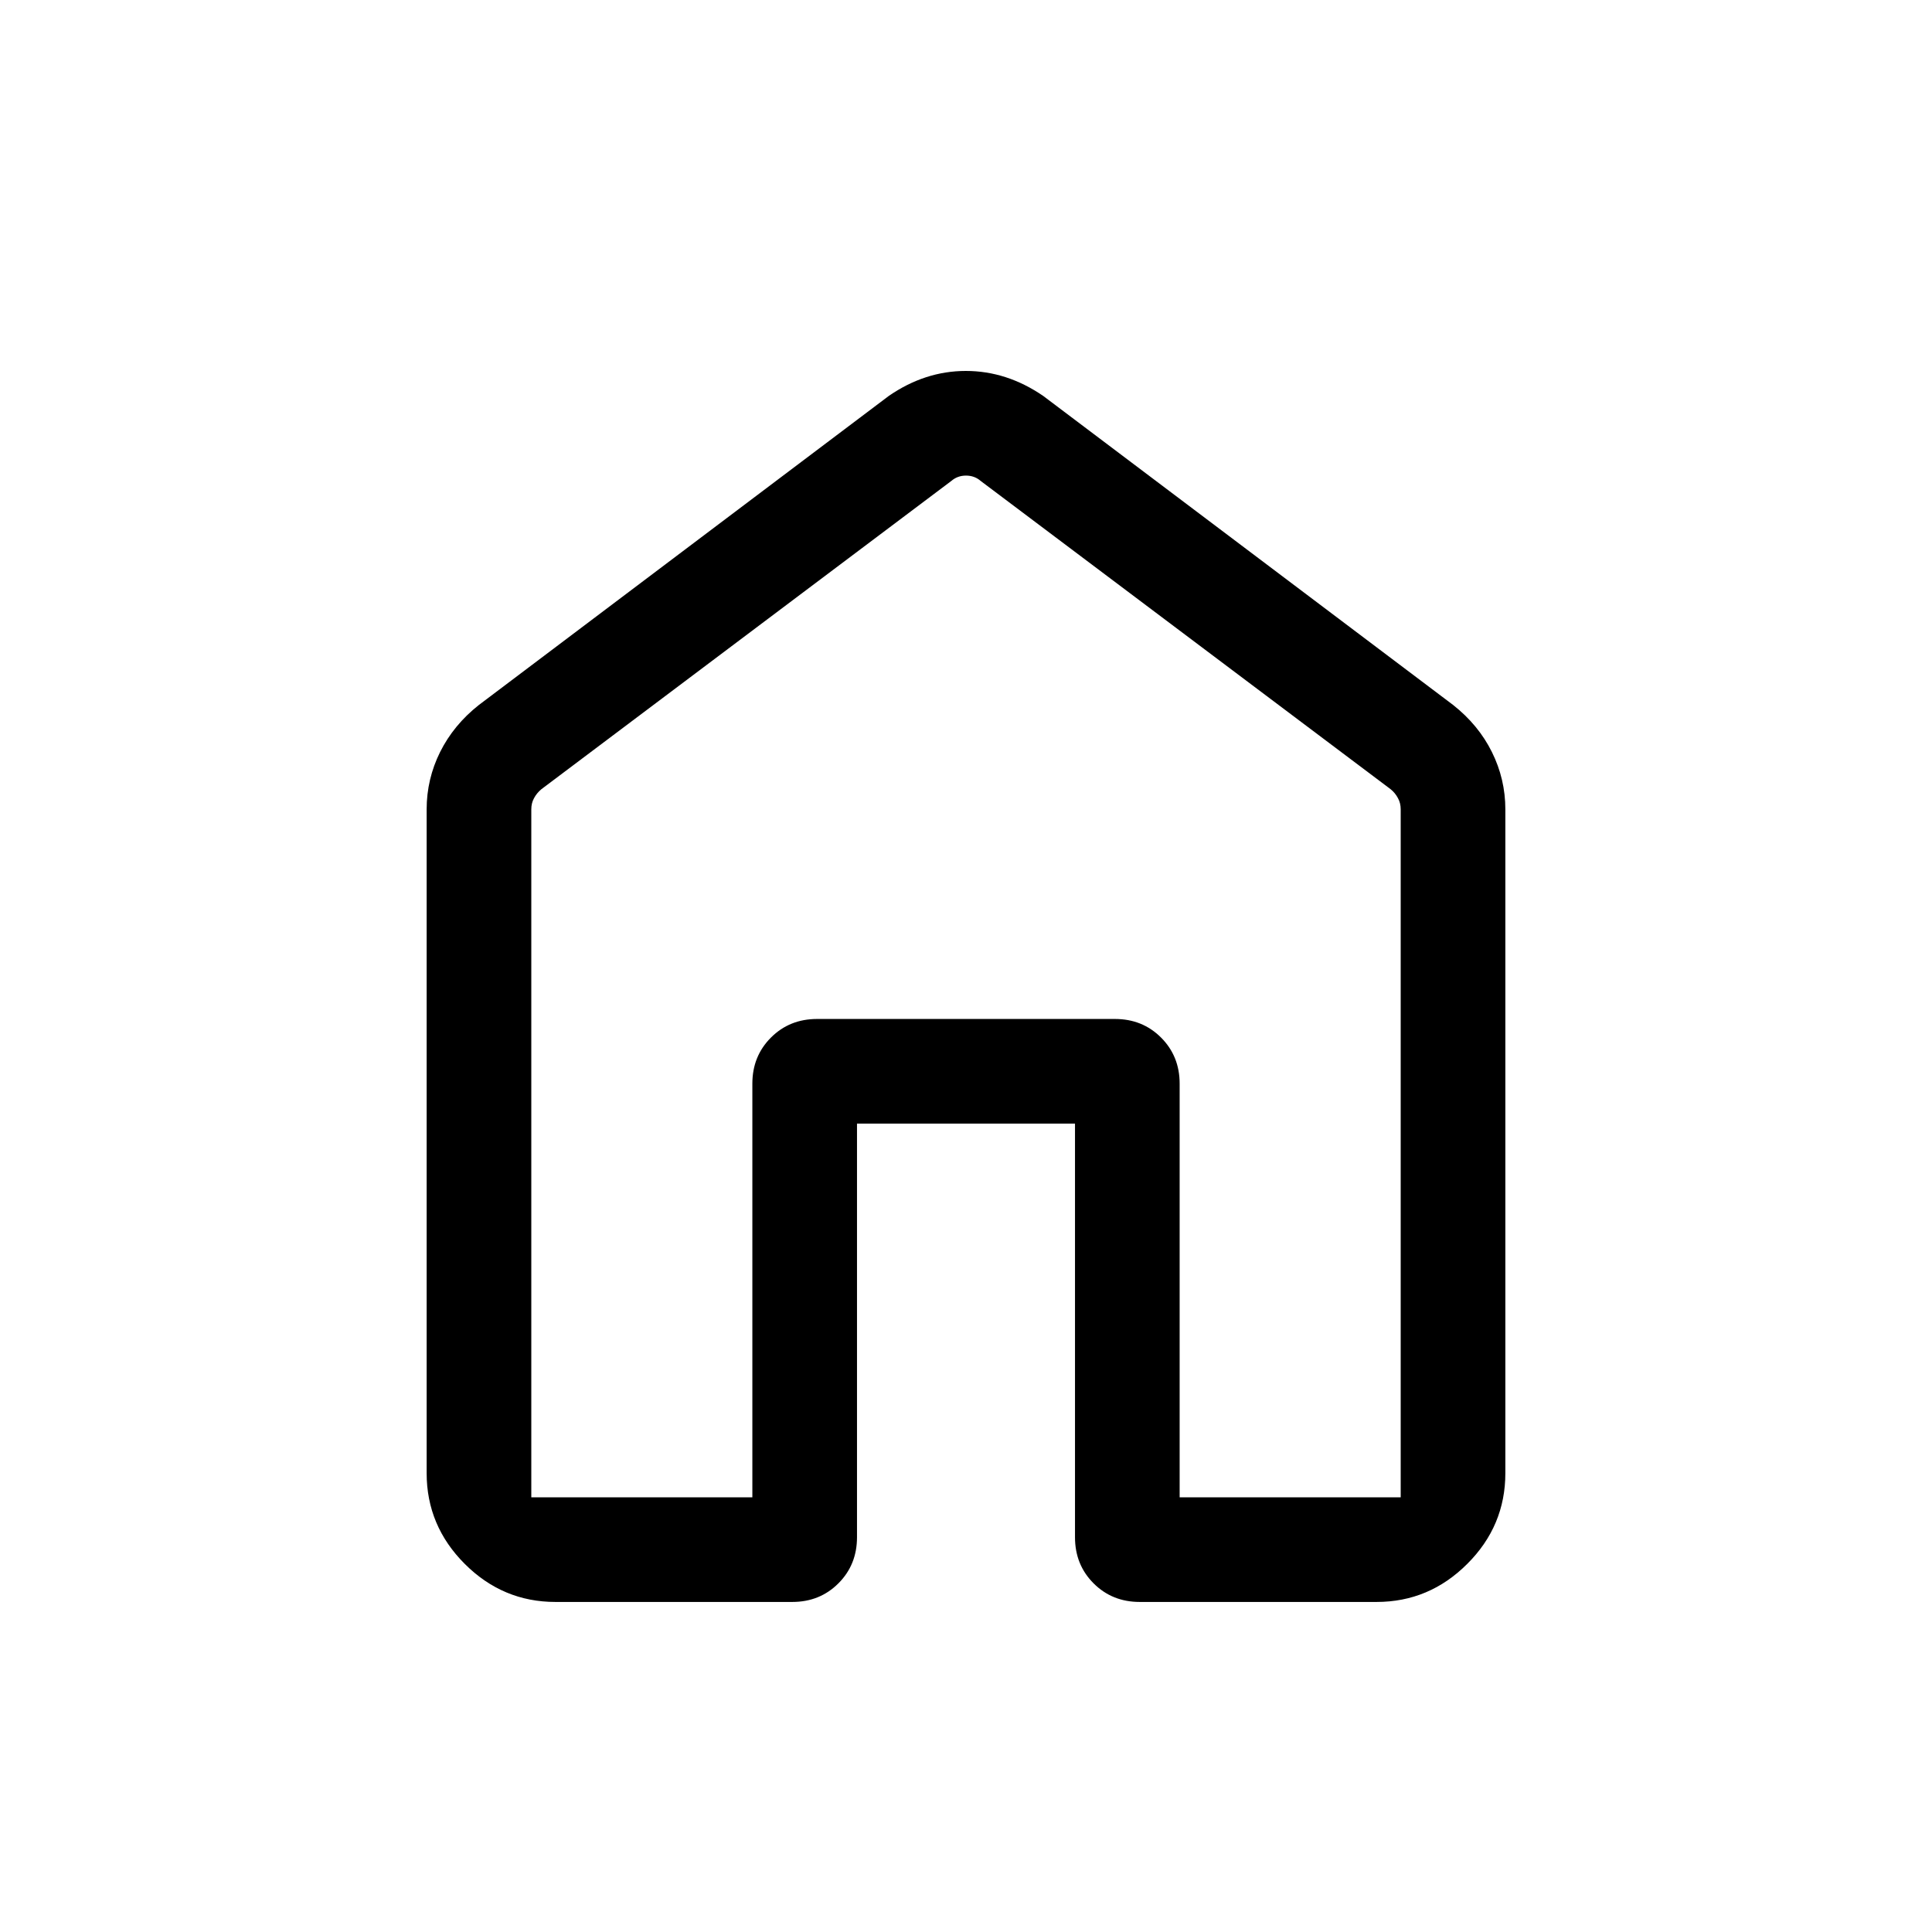
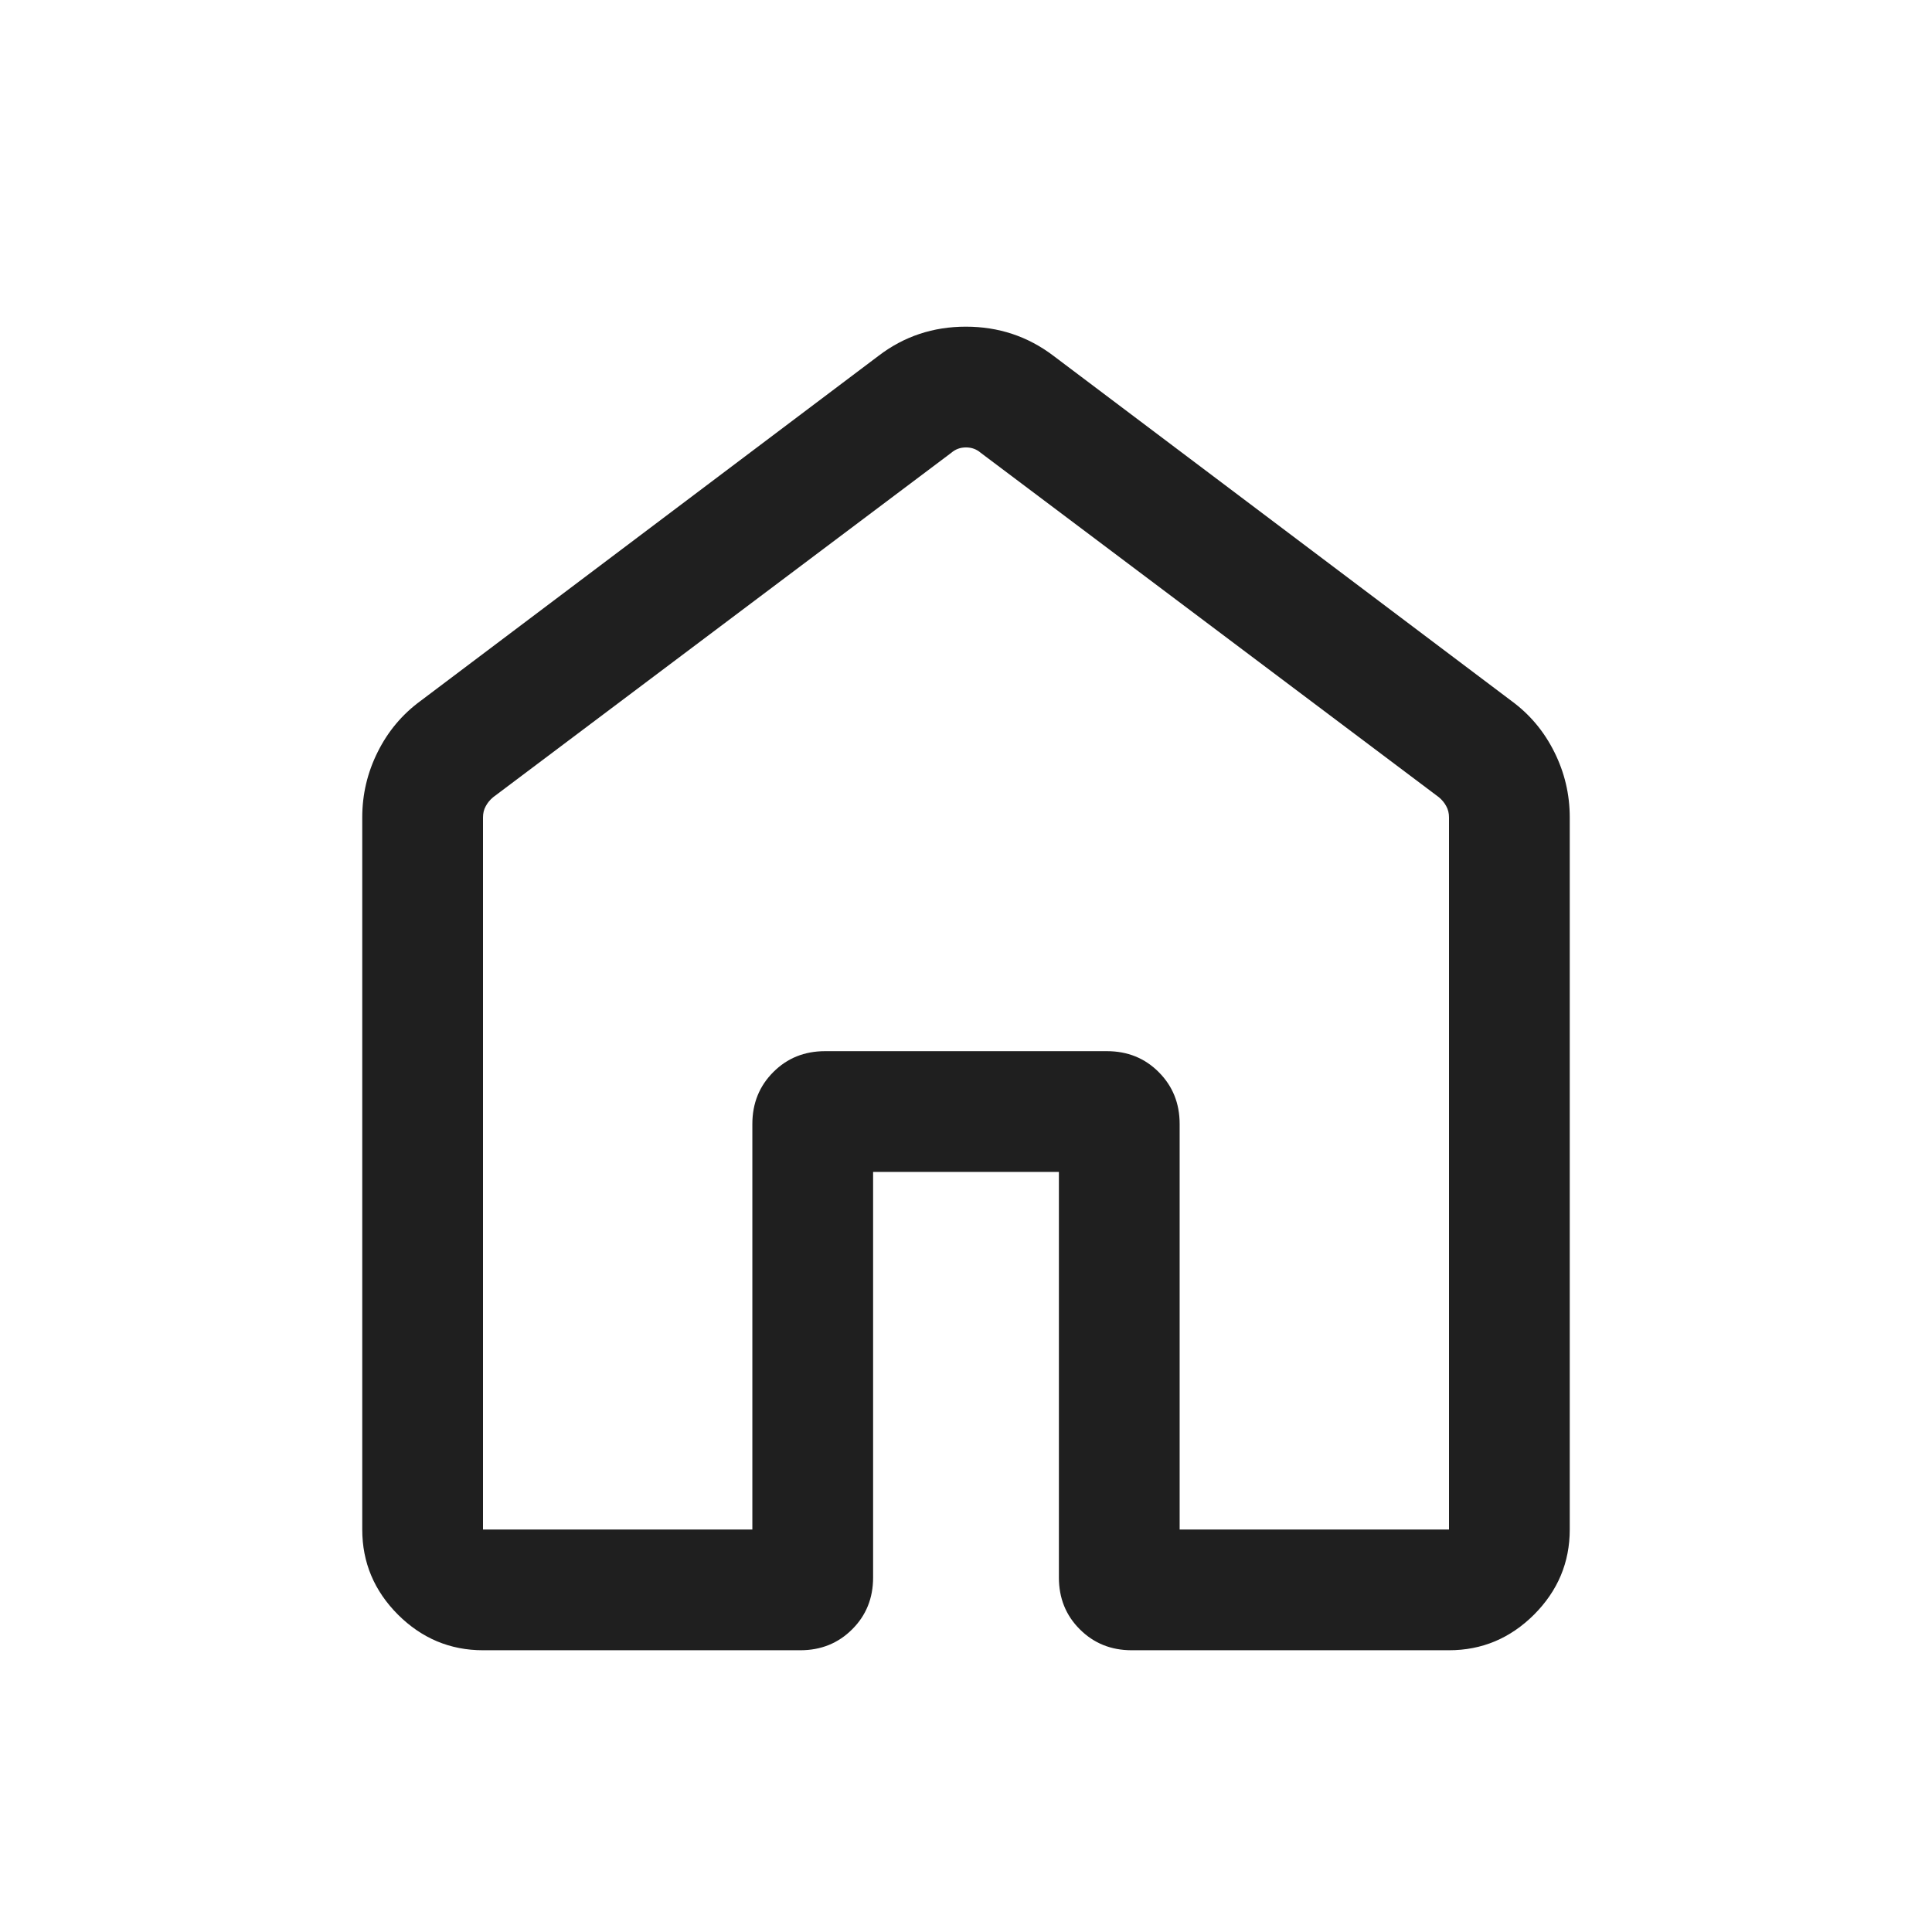
<svg xmlns="http://www.w3.org/2000/svg" width="24" height="24" viewBox="0 0 24 24" fill="none">
-   <path d="M6.6 18.6H9.346V13.461C9.346 13.234 9.423 13.043 9.577 12.889C9.731 12.735 9.922 12.658 10.15 12.658H13.85C14.078 12.658 14.269 12.735 14.423 12.889C14.577 13.043 14.654 13.234 14.654 13.461V18.6H17.4V10.054C17.4 10.003 17.389 9.956 17.366 9.915C17.344 9.873 17.314 9.836 17.275 9.804L12.183 5.975C12.132 5.93 12.07 5.908 12 5.908C11.93 5.908 11.869 5.93 11.817 5.975L6.725 9.804C6.687 9.836 6.656 9.873 6.634 9.915C6.611 9.956 6.6 10.003 6.6 10.054V18.6ZM5.3 18.3V10.054C5.3 9.803 5.356 9.566 5.467 9.342C5.579 9.118 5.739 8.923 5.948 8.758L11.04 4.919C11.34 4.712 11.659 4.608 11.998 4.608C12.338 4.608 12.658 4.712 12.96 4.919L18.052 8.758C18.261 8.923 18.422 9.118 18.533 9.342C18.644 9.566 18.7 9.803 18.7 10.054V18.3C18.7 18.736 18.543 19.112 18.227 19.427C17.912 19.742 17.537 19.9 17.1 19.9H14.158C13.93 19.9 13.739 19.823 13.585 19.669C13.431 19.515 13.354 19.324 13.354 19.096V13.958H10.646V19.096C10.646 19.324 10.569 19.515 10.415 19.669C10.261 19.823 10.07 19.9 9.842 19.9H6.9C6.464 19.9 6.088 19.742 5.773 19.427C5.458 19.112 5.3 18.736 5.3 18.3Z" fill="currentColor" />
+   <path d="M6 19H9.346V13.962C9.346 13.706 9.433 13.491 9.606 13.318C9.779 13.144 9.994 13.058 10.25 13.058H13.75C14.006 13.058 14.221 13.144 14.394 13.318C14.567 13.491 14.654 13.706 14.654 13.962V19H18V10.154C18 10.103 17.989 10.056 17.966 10.015C17.944 9.973 17.913 9.936 17.875 9.904L12.183 5.625C12.131 5.58 12.07 5.558 12 5.558C11.93 5.558 11.869 5.58 11.817 5.625L6.125 9.904C6.087 9.936 6.056 9.973 6.034 10.015C6.011 10.056 6 10.103 6 10.154V19ZM4.5 19V10.154C4.5 9.868 4.564 9.597 4.692 9.341C4.82 9.084 4.997 8.874 5.223 8.708L10.915 4.419C11.231 4.178 11.592 4.058 11.998 4.058C12.405 4.058 12.767 4.178 13.085 4.419L18.777 8.708C19.003 8.874 19.18 9.084 19.308 9.341C19.436 9.597 19.5 9.868 19.5 10.154V19C19.5 19.409 19.352 19.761 19.057 20.057C18.761 20.352 18.409 20.5 18 20.5H14.058C13.802 20.5 13.587 20.413 13.414 20.24C13.24 20.067 13.154 19.852 13.154 19.596V14.558H10.846V19.596C10.846 19.852 10.76 20.067 10.586 20.24C10.413 20.413 10.198 20.5 9.942 20.5H6C5.591 20.5 5.239 20.352 4.943 20.057C4.648 19.761 4.5 19.409 4.5 19Z" fill="#1F1F1F" />
</svg>
